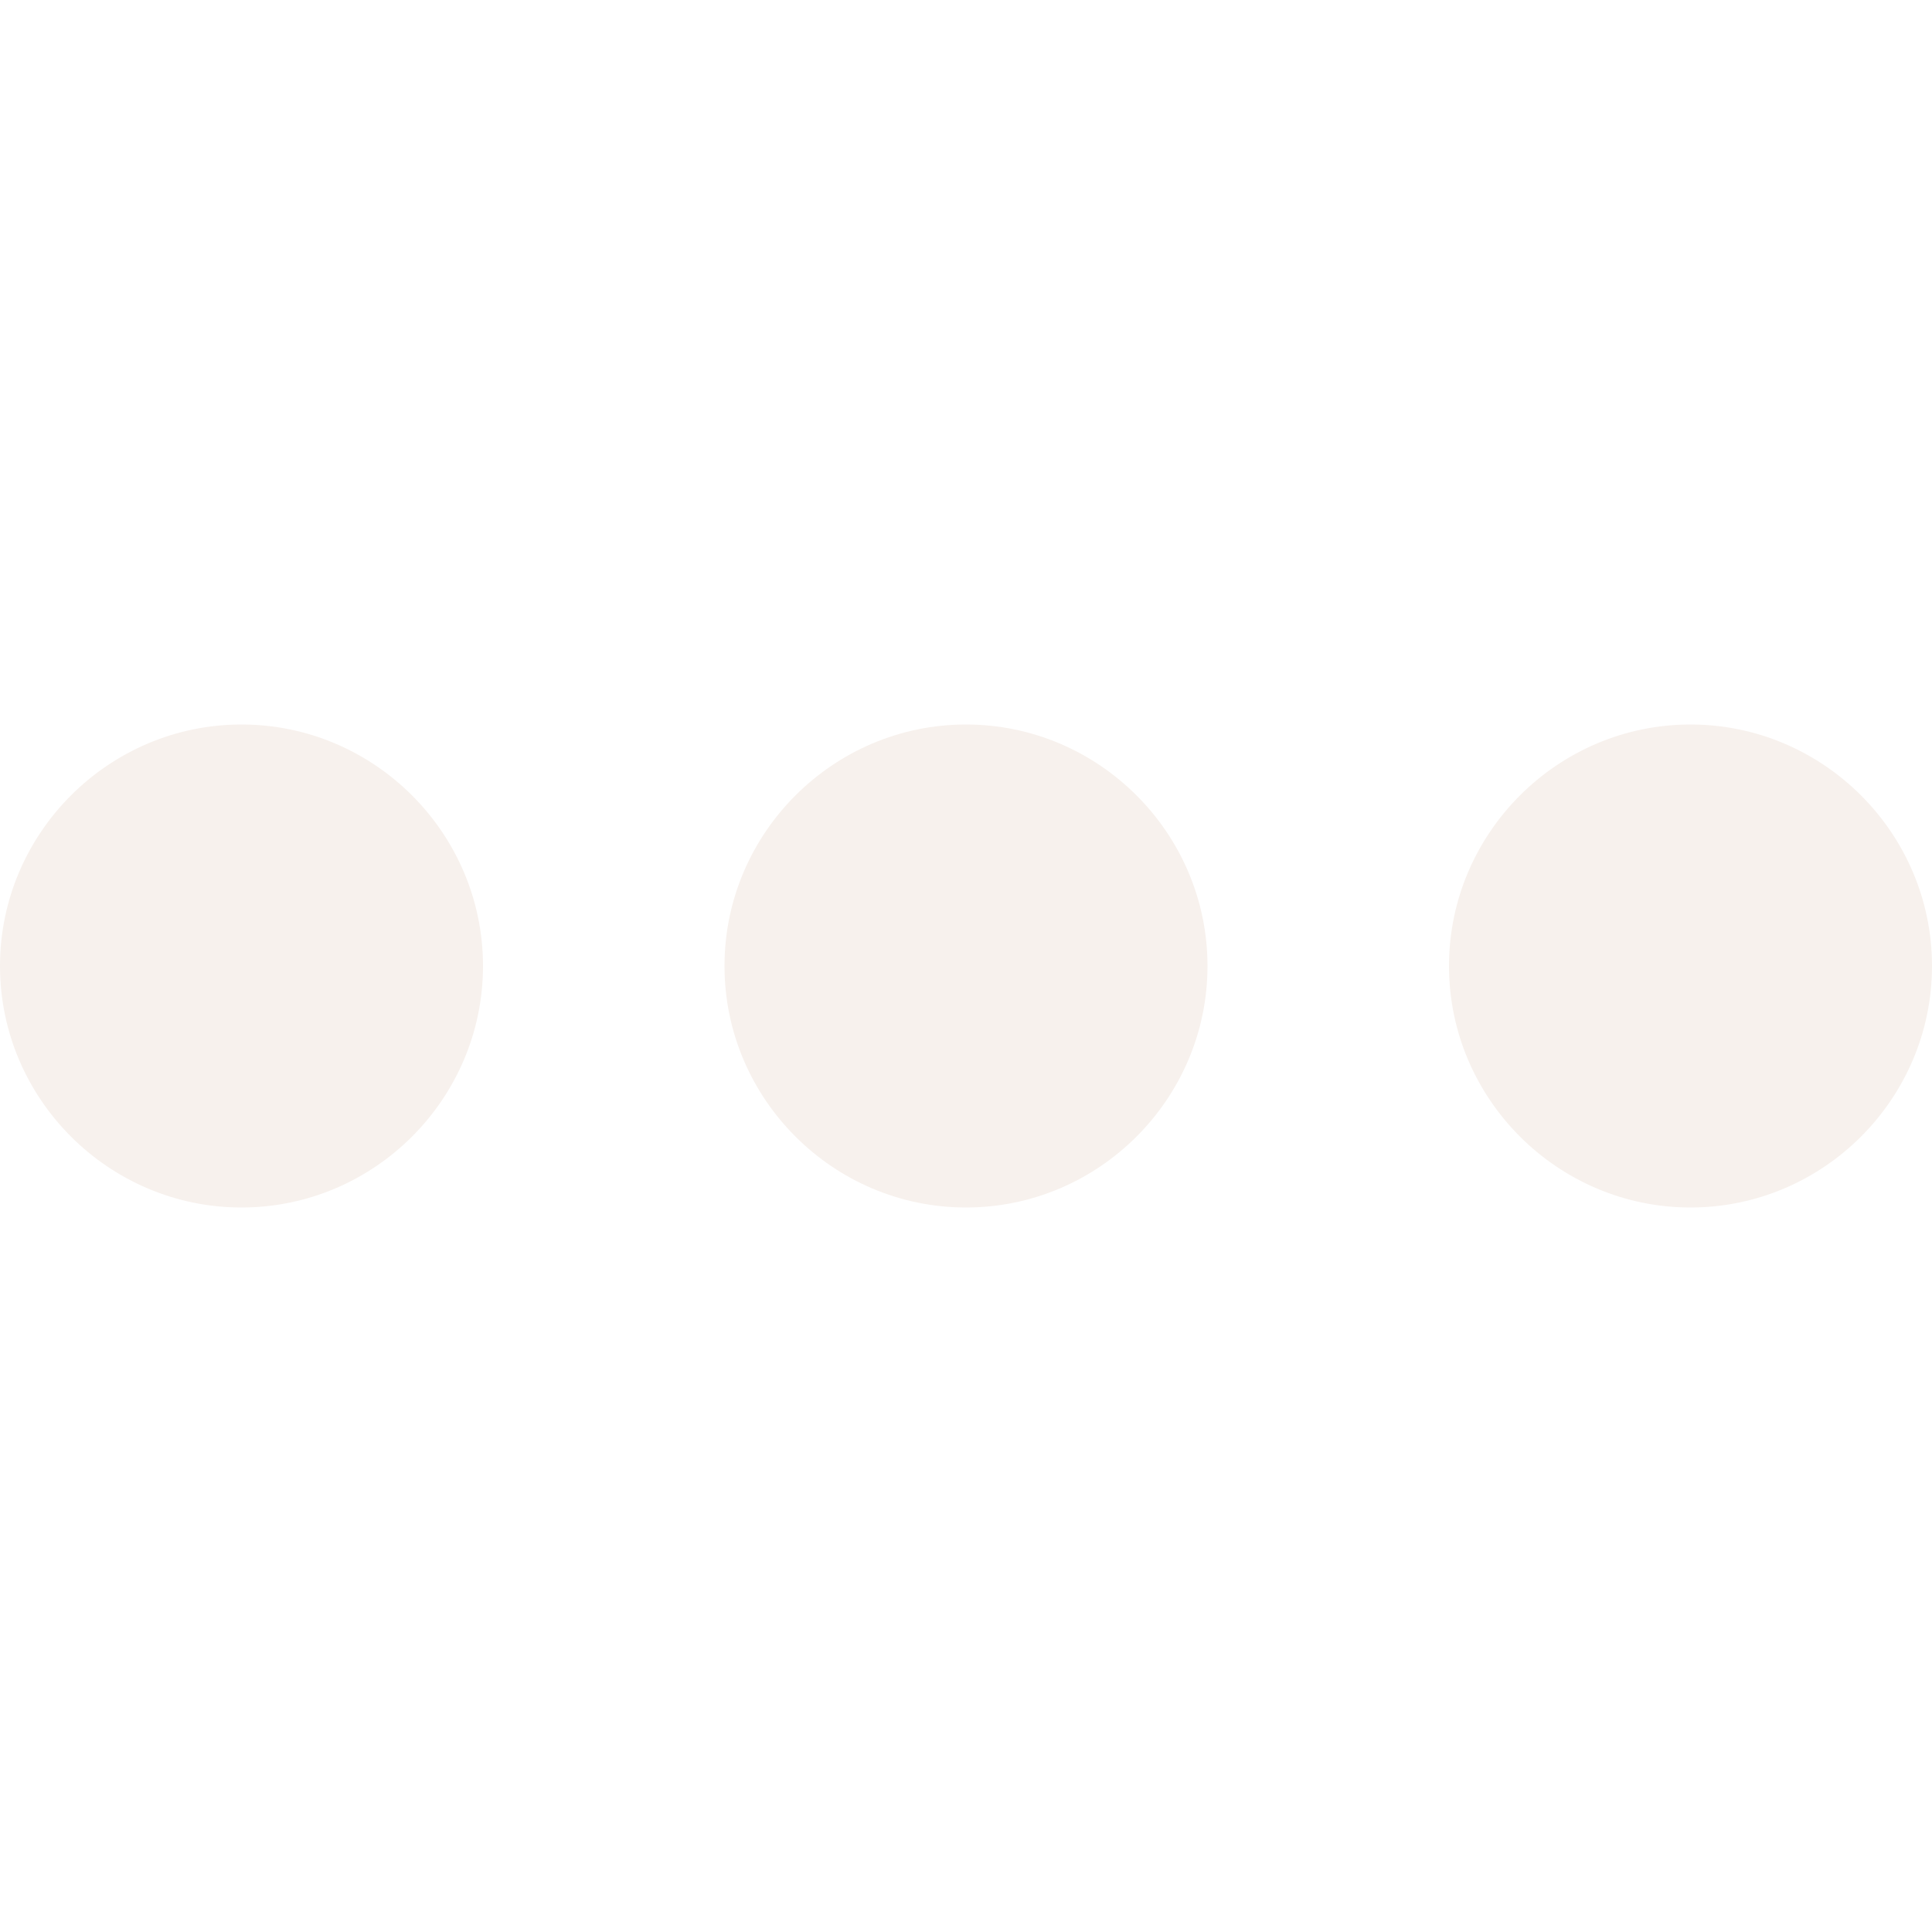
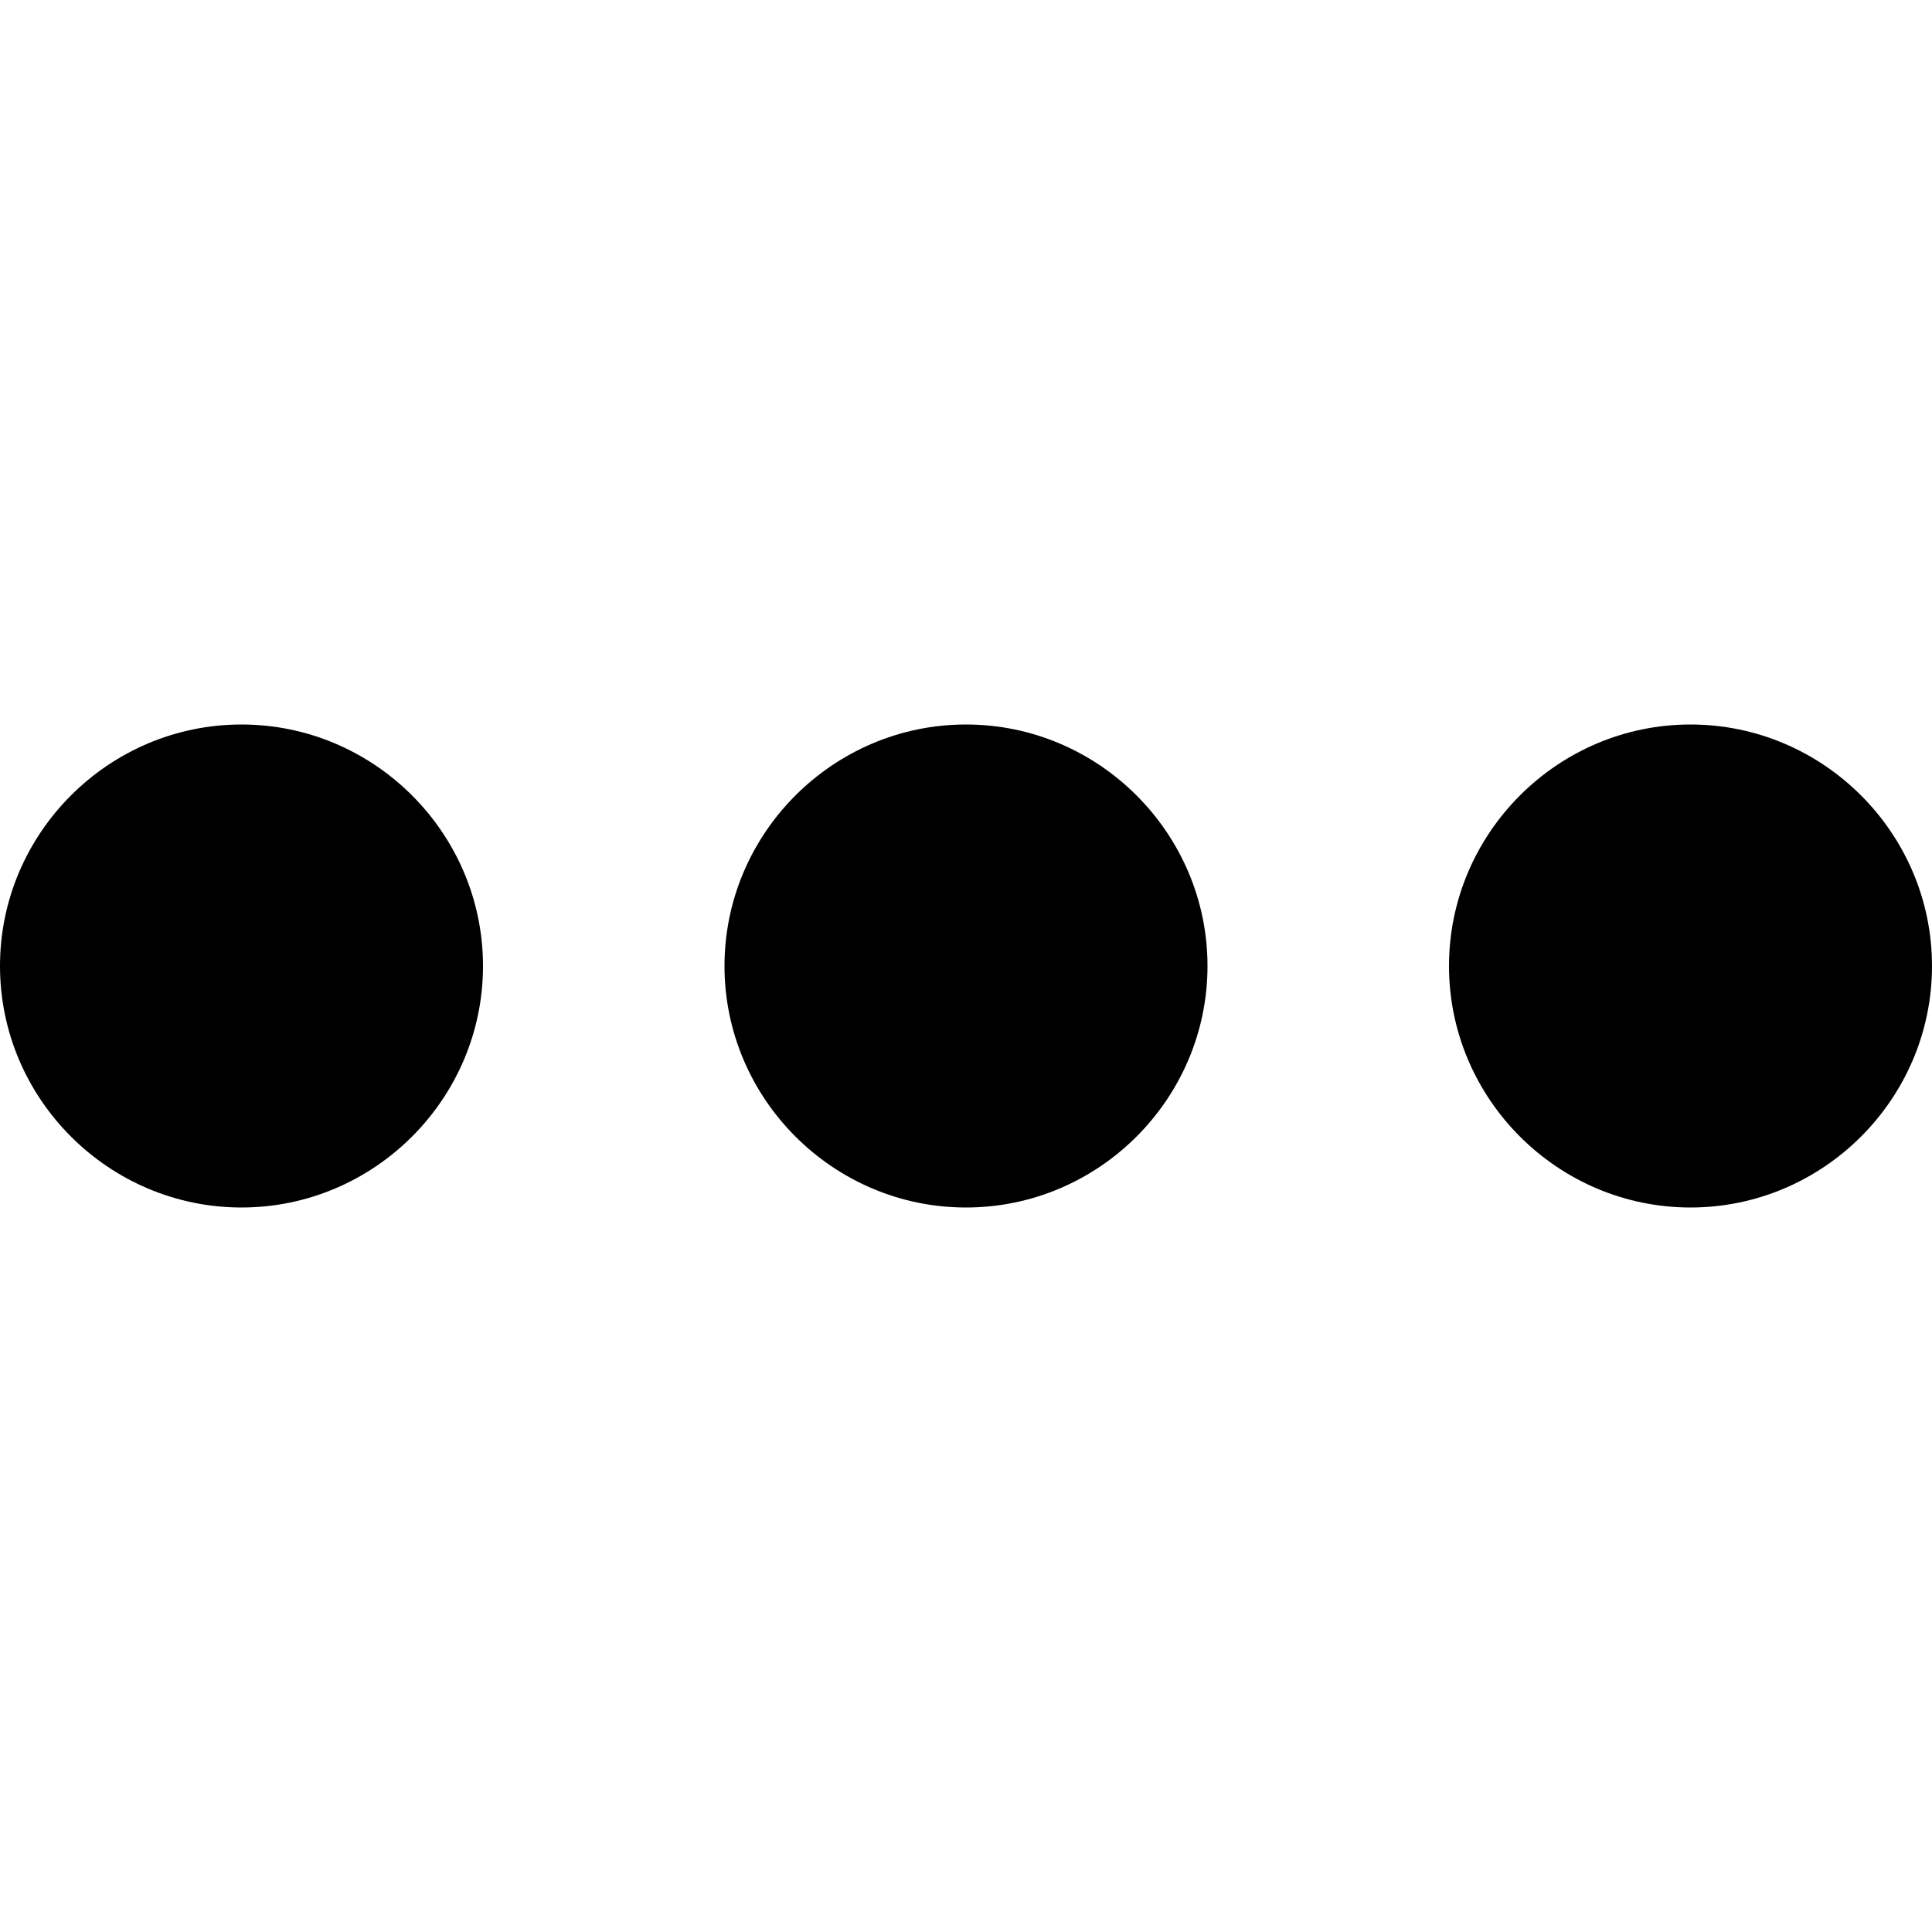
- <svg xmlns="http://www.w3.org/2000/svg" fill="#F7F1ED" version="1.1" id="Capa_1" x="0px" y="0px" width="408px" height="408px" viewBox="0 0 408 408" style="enable-background:new 0 0 408 408;" xml:space="preserve">
+ <svg xmlns="http://www.w3.org/2000/svg" fill="currentColor" version="1.1" id="Capa_1" x="0px" y="0px" width="408px" height="408px" viewBox="0 0 408 408" style="enable-background:new 0 0 408 408;" xml:space="preserve">
  <g id="more-horiz">
    <path d="M51,153c-28.05,0-51,22.95-51,51s22.95,51,51,51s51-22.95,51-51S79.05,153,51,153z M357,153c-28.05,0-51,22.95-51,51    s22.95,51,51,51s51-22.95,51-51S385.05,153,357,153z M204,153c-28.05,0-51,22.95-51,51s22.95,51,51,51s51-22.95,51-51    S232.05,153,204,153z" />
  </g>
</svg>
